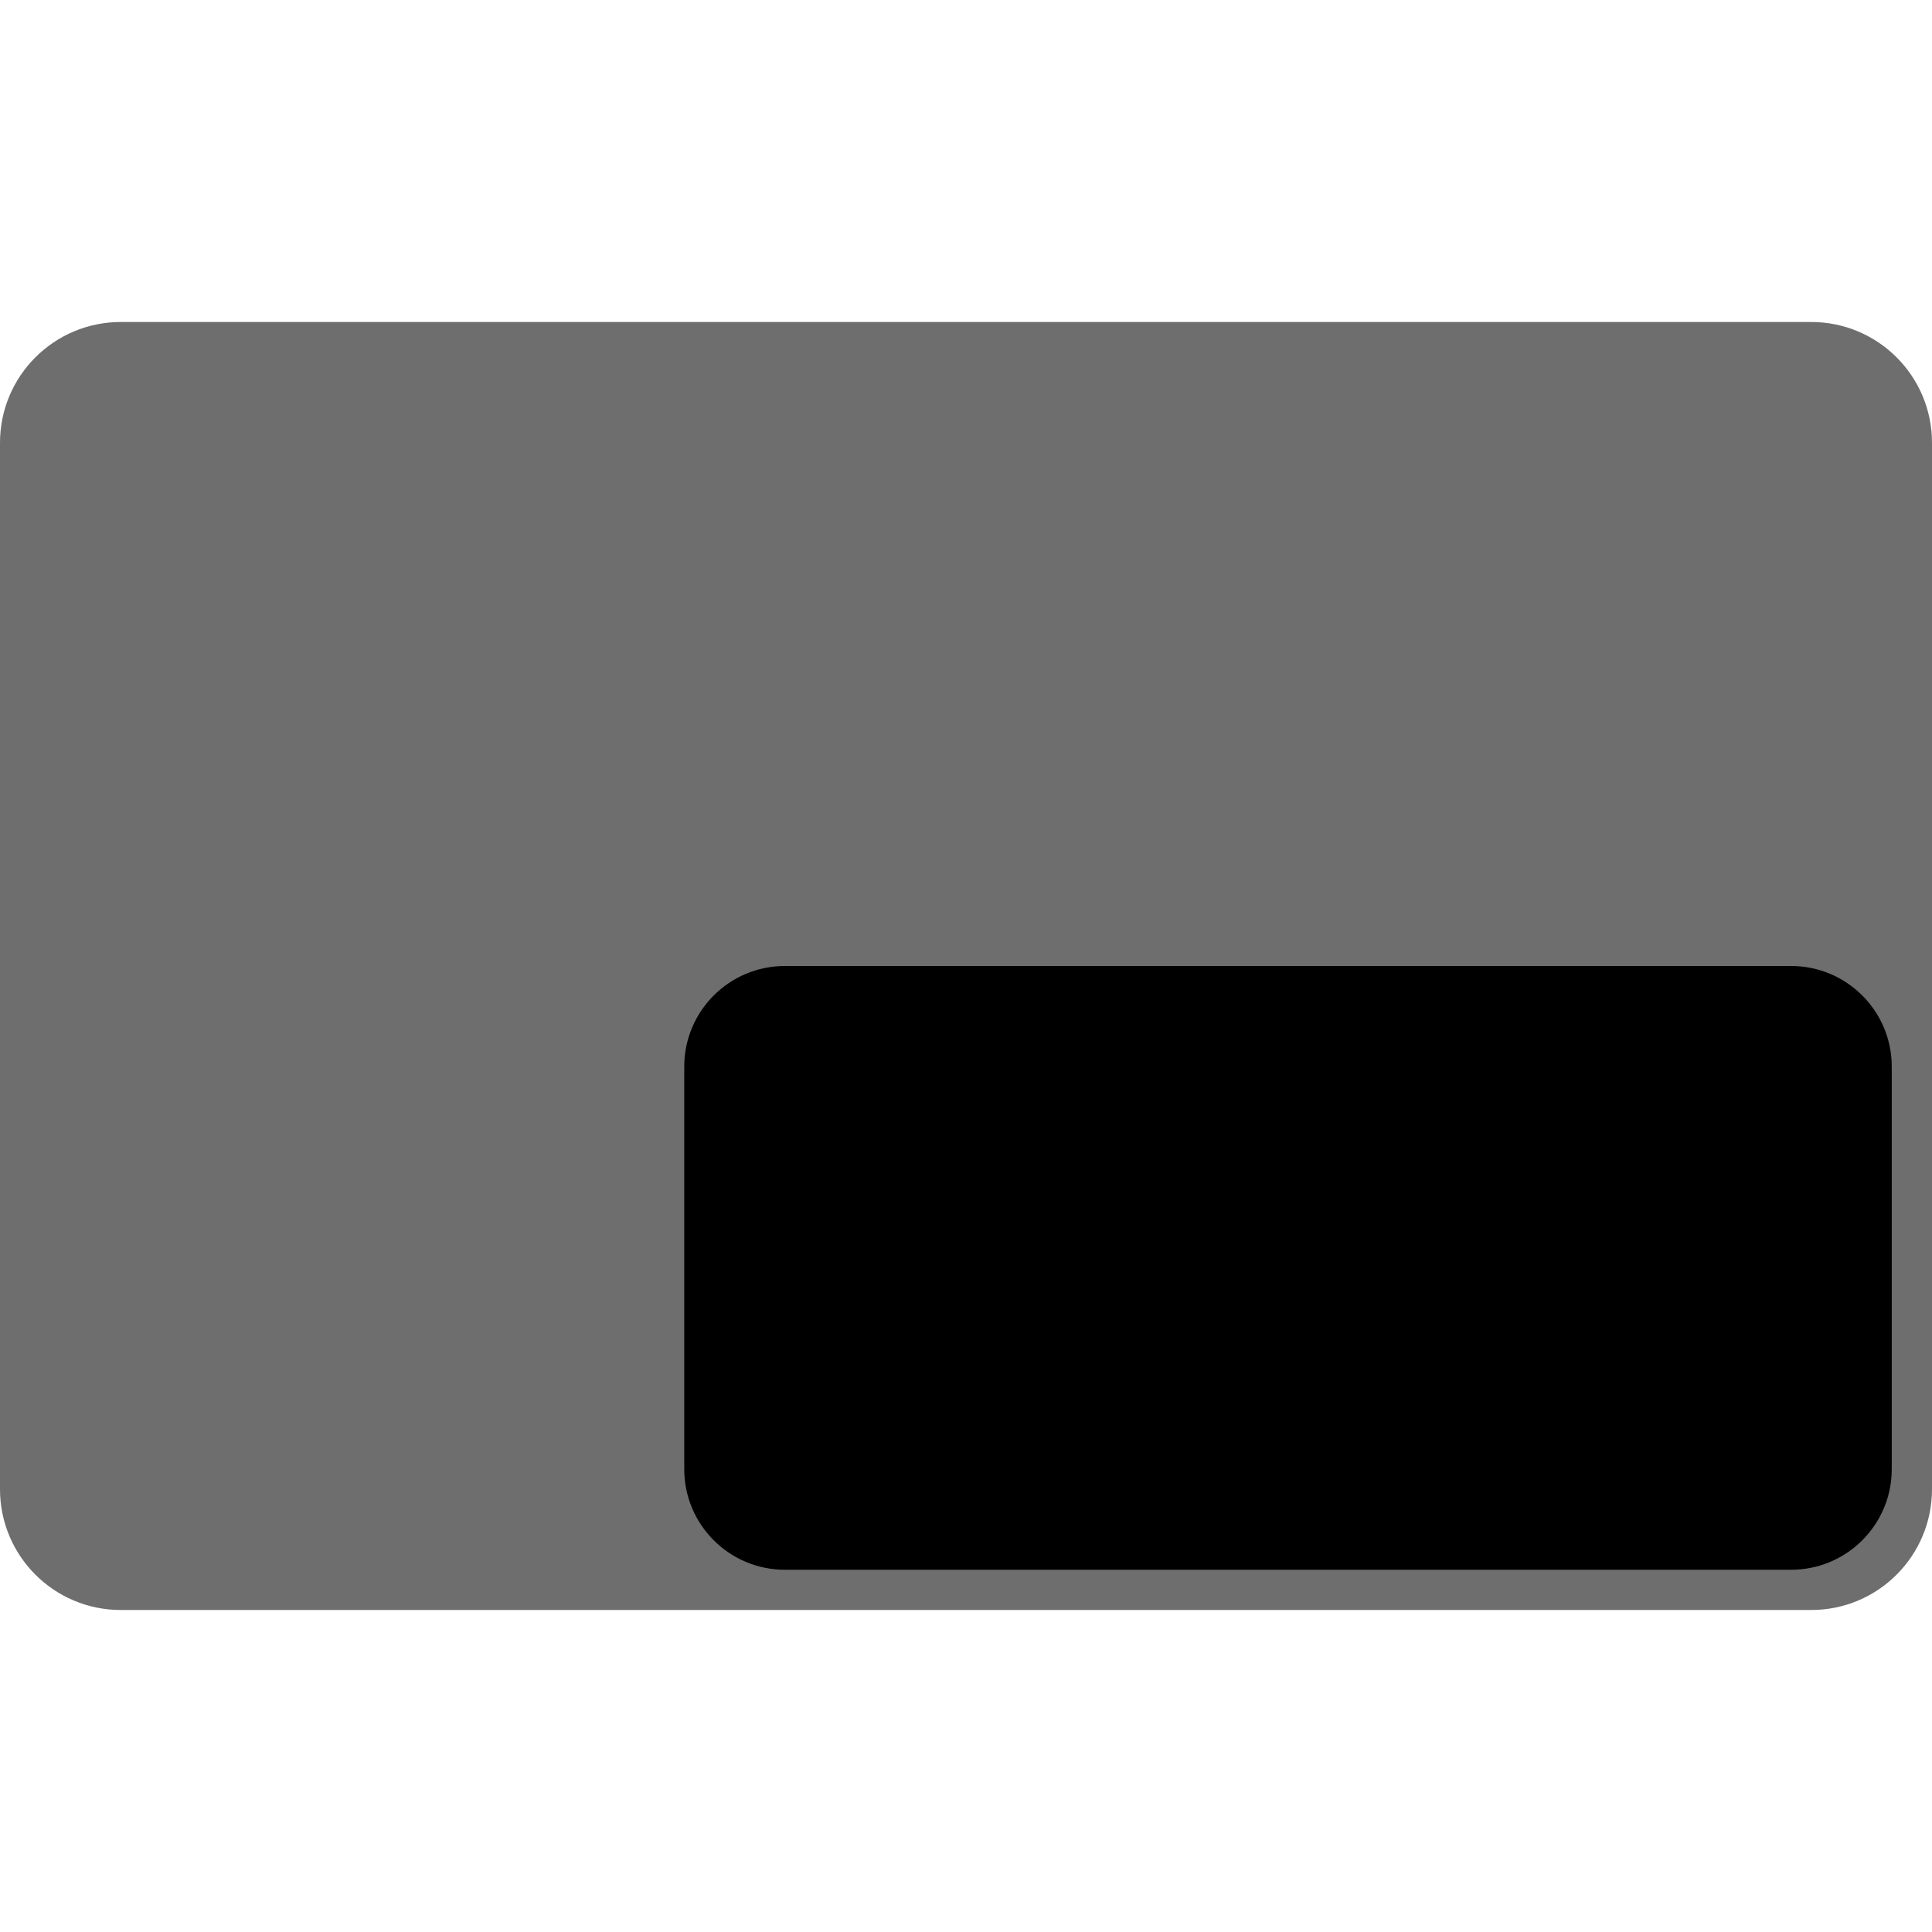
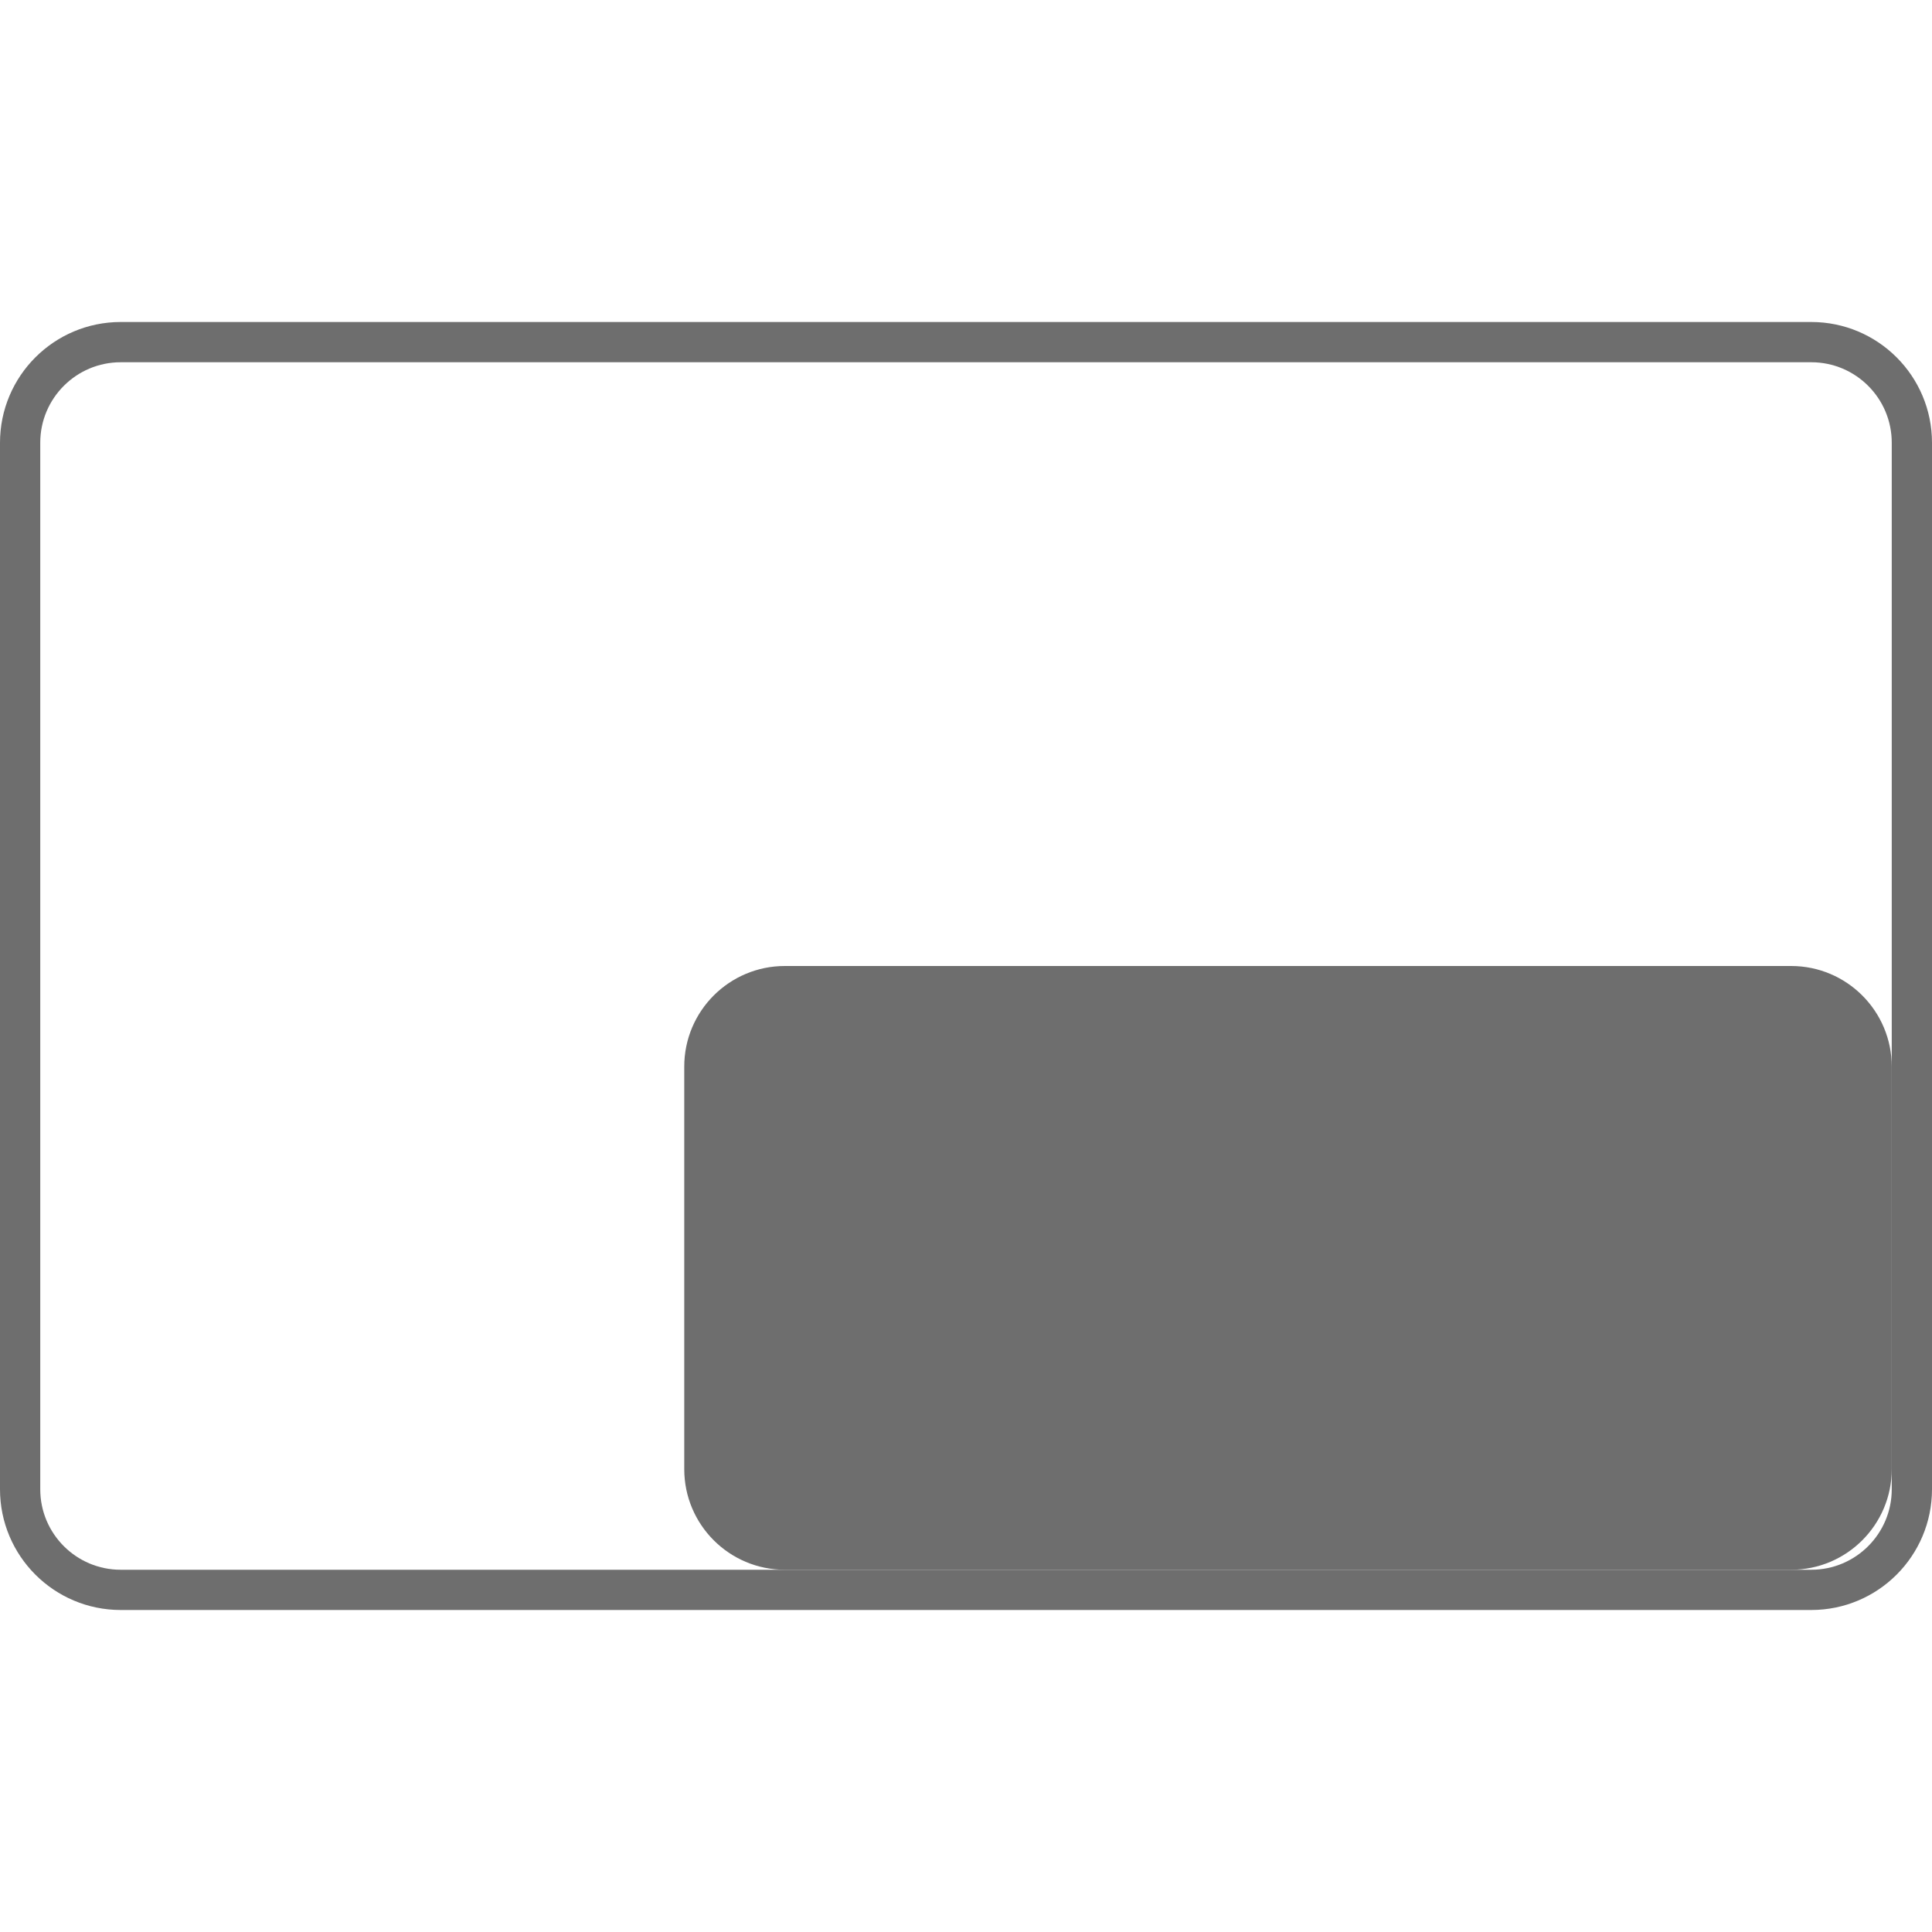
<svg xmlns="http://www.w3.org/2000/svg" version="1.0" width="16" height="16" viewBox="0 0 192 128">
-   <rect id="screen" stroke="#6E6E6E" stroke-width="4" fill="#6E6E6E" x="2" y="2" rx="10" width="188" height="124" />
-   <rect id="bottom-right-two-thirds" x="68" y="64" width="120" height="60" rx="10" fill="black" />
+   <rect id="screen" stroke="#6E6E6E" stroke-width="4" fill="none" x="2" y="2" rx="10" width="188" height="124" />
+   <rect id="bottom-right-two-thirds" x="68" y="64" width="120" height="60" rx="10" fill="#6E6E6E" />
</svg>
